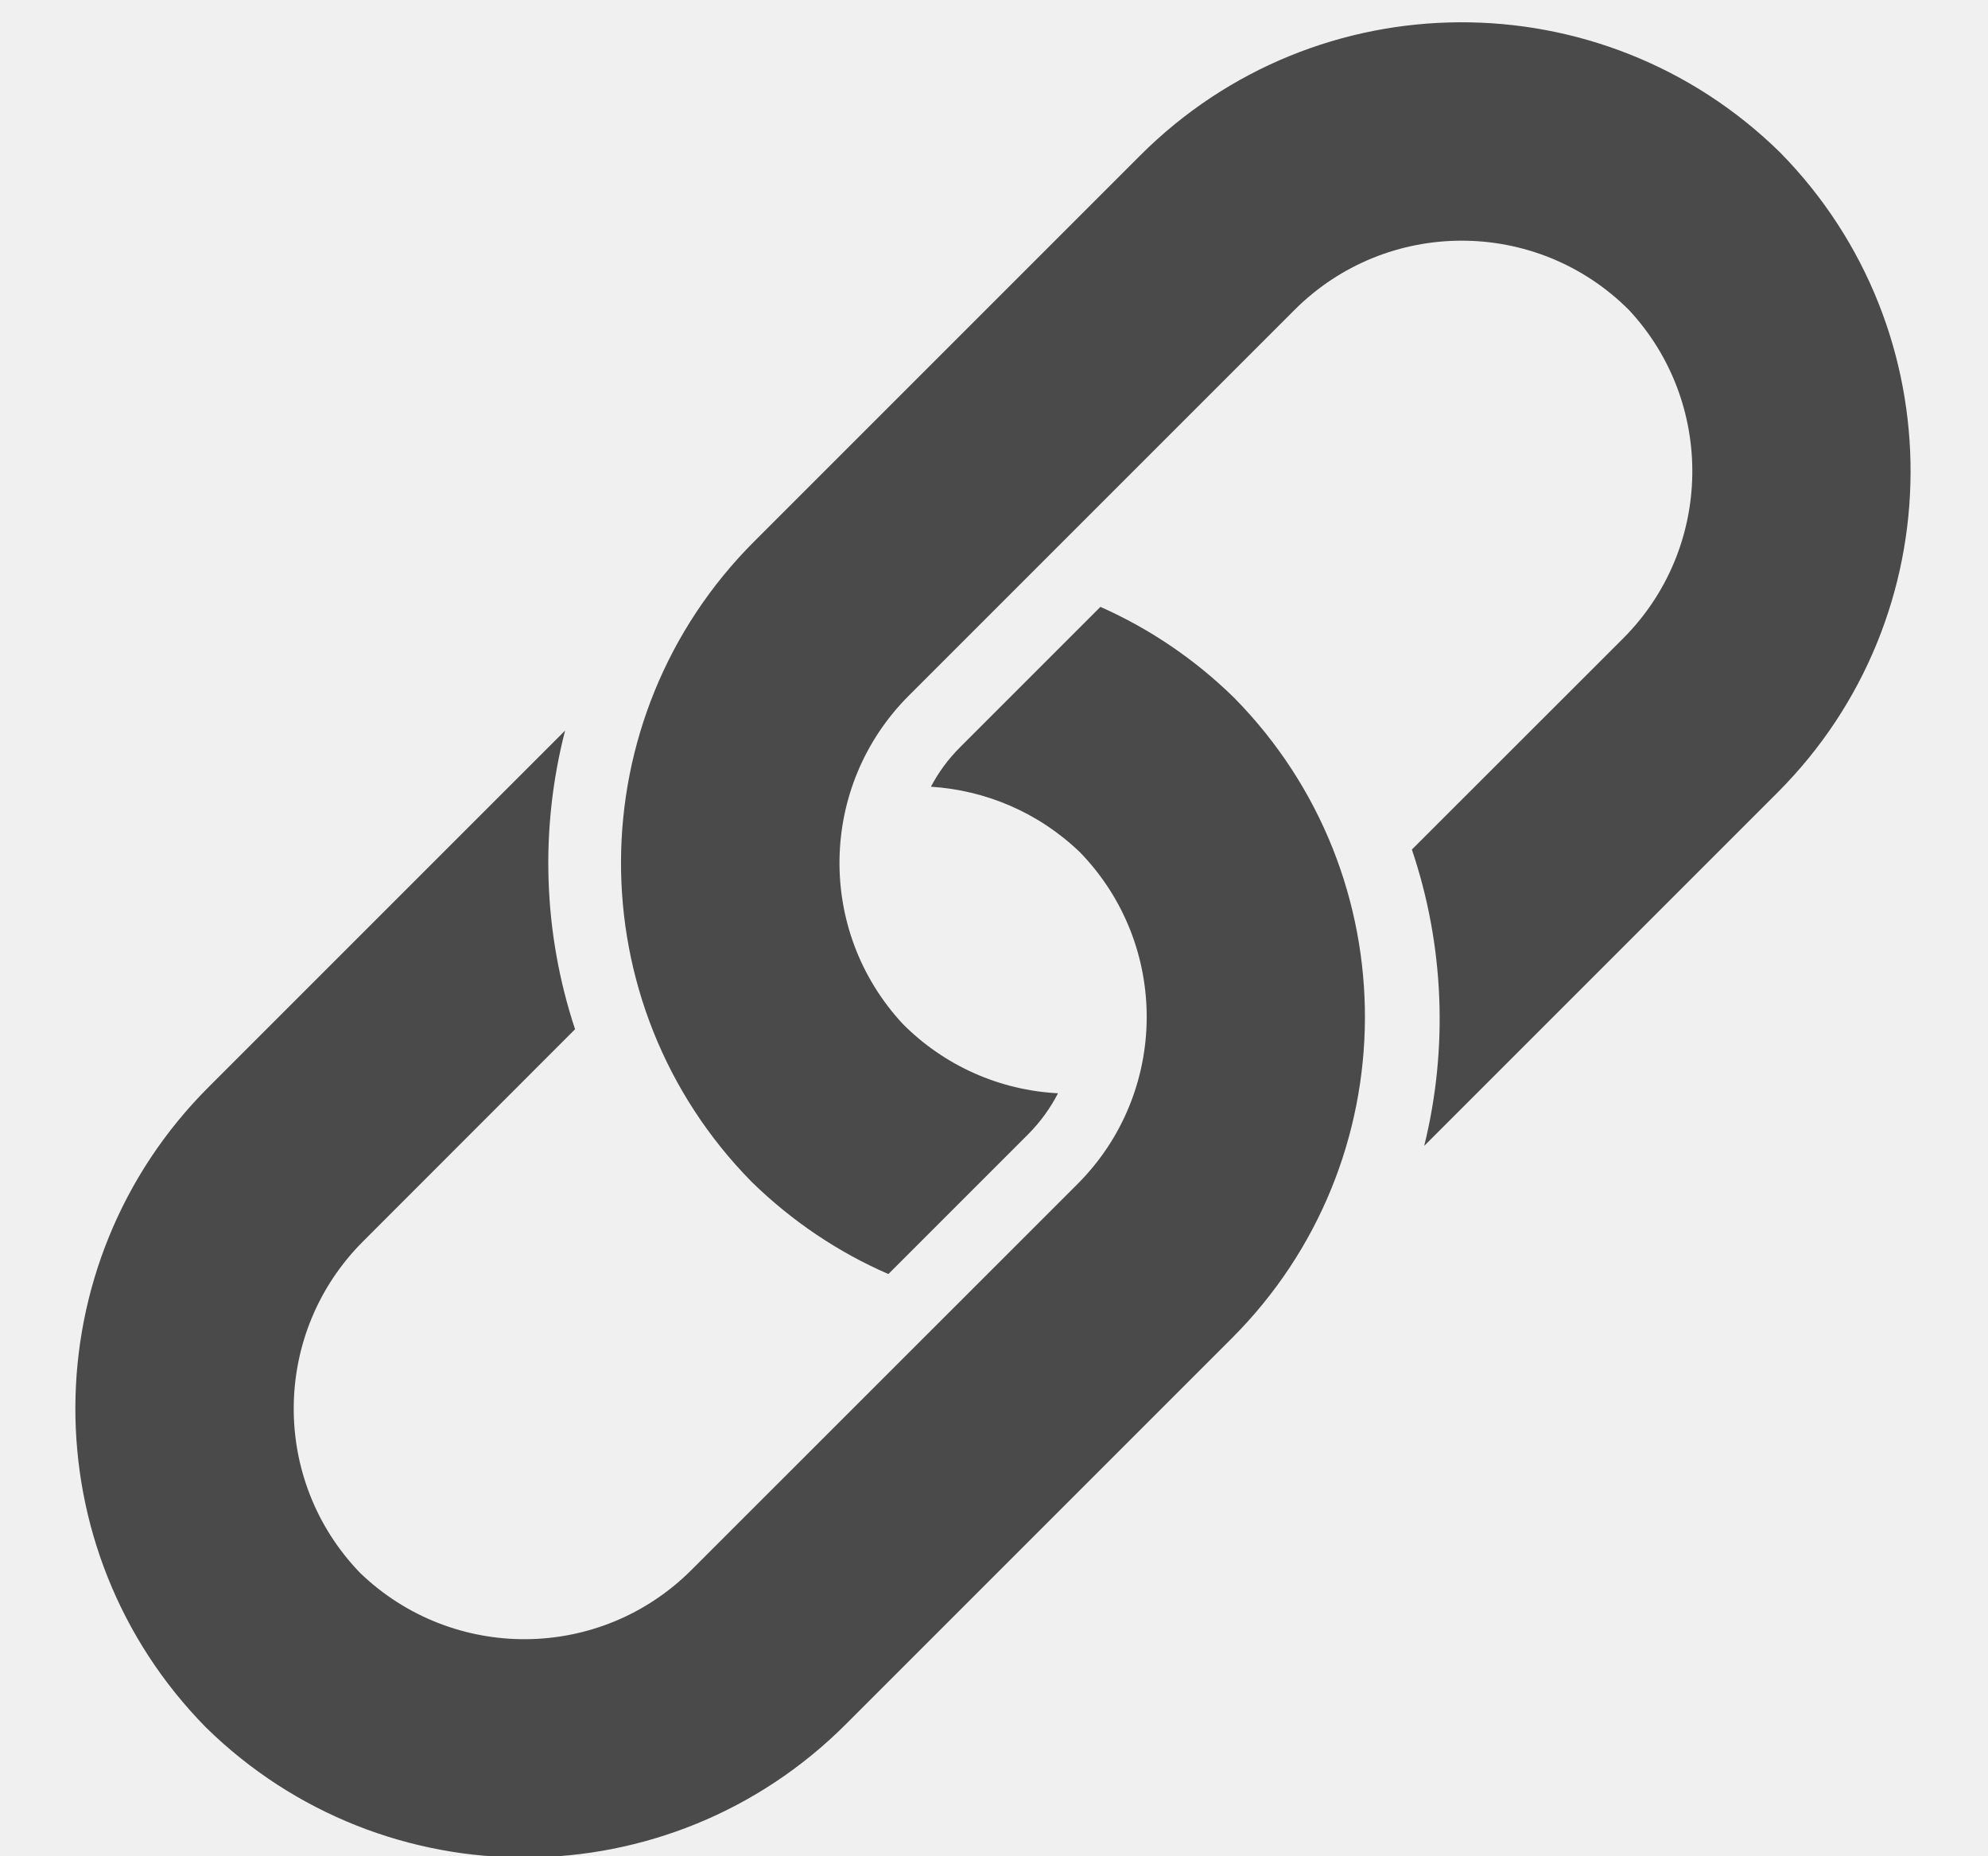
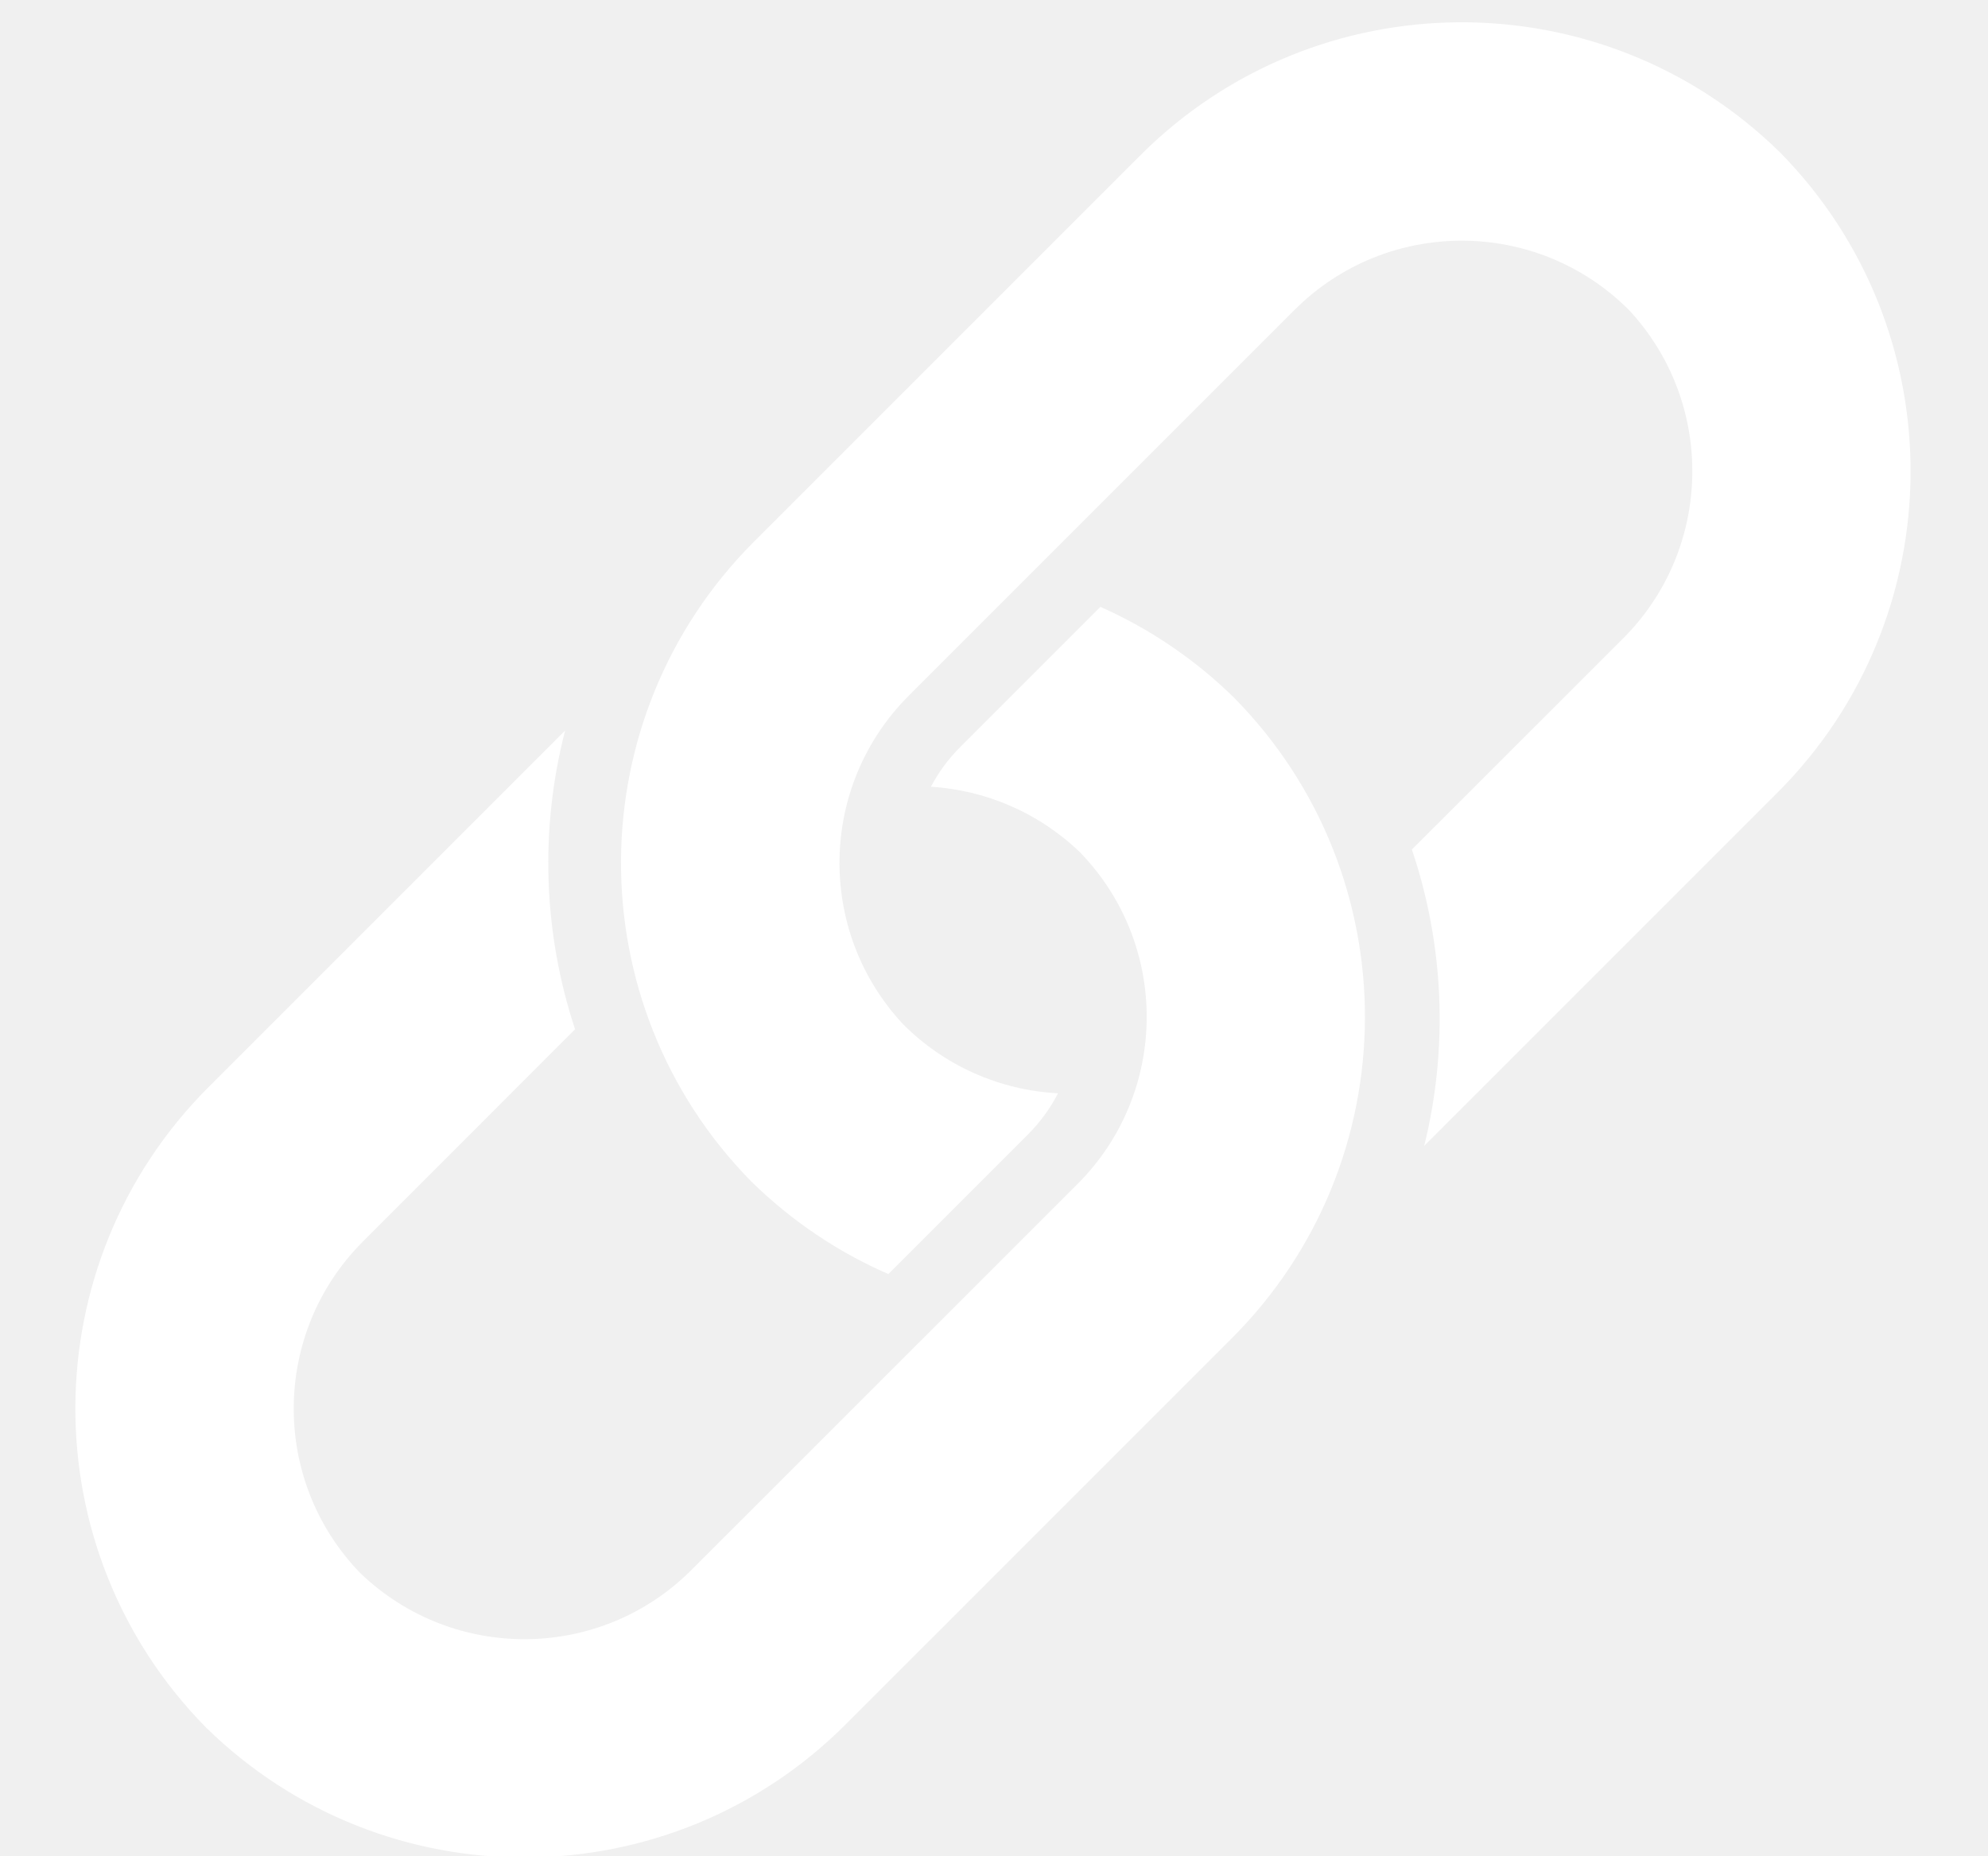
<svg xmlns="http://www.w3.org/2000/svg" width="15" height="14">
-   <g fill="#4A4A4A" fill-rule="evenodd">
+   <g fill="#ffffff" fill-rule="evenodd">
    <path d="M9.314 5.267a3.422 3.422 0 0 0-1.011-.688L7.244 5.638c-.09.09-.163.19-.22.298.408.026.81.191 1.126.496a1.784 1.784 0 0 1-.02 2.502l-2.913 2.912c-.689.689-1.8.696-2.5.022a1.784 1.784 0 0 1 .022-2.501l1.6-1.601a3.997 3.997 0 0 1-.075-2.254l-2.69 2.69a3.43 3.43 0 0 0-.02 4.832 3.43 3.43 0 0 0 4.828-.024l2.912-2.912a3.43 3.43 0 0 0 .02-4.831z" />
    <path d="M5.671 8.917c.308.301.659.534 1.032.696L7.756 8.56c.094-.094.17-.2.227-.311a1.778 1.778 0 0 1-1.17-.522l.006-.006-.006.006a1.784 1.784 0 0 1 .043-2.477l2.912-2.912a1.784 1.784 0 0 1 2.522 0 571.549 571.549 0 0 0 0 0c.653.7.638 1.797-.043 2.479L10.653 6.41c.244.722.275 1.5.093 2.236l2.665-2.665a3.43 3.43 0 0 0 .02-4.831 3.43 3.43 0 0 0-4.828.023L5.691 4.085a3.43 3.43 0 0 0-.02 4.832z" />
  </g>
</svg>
